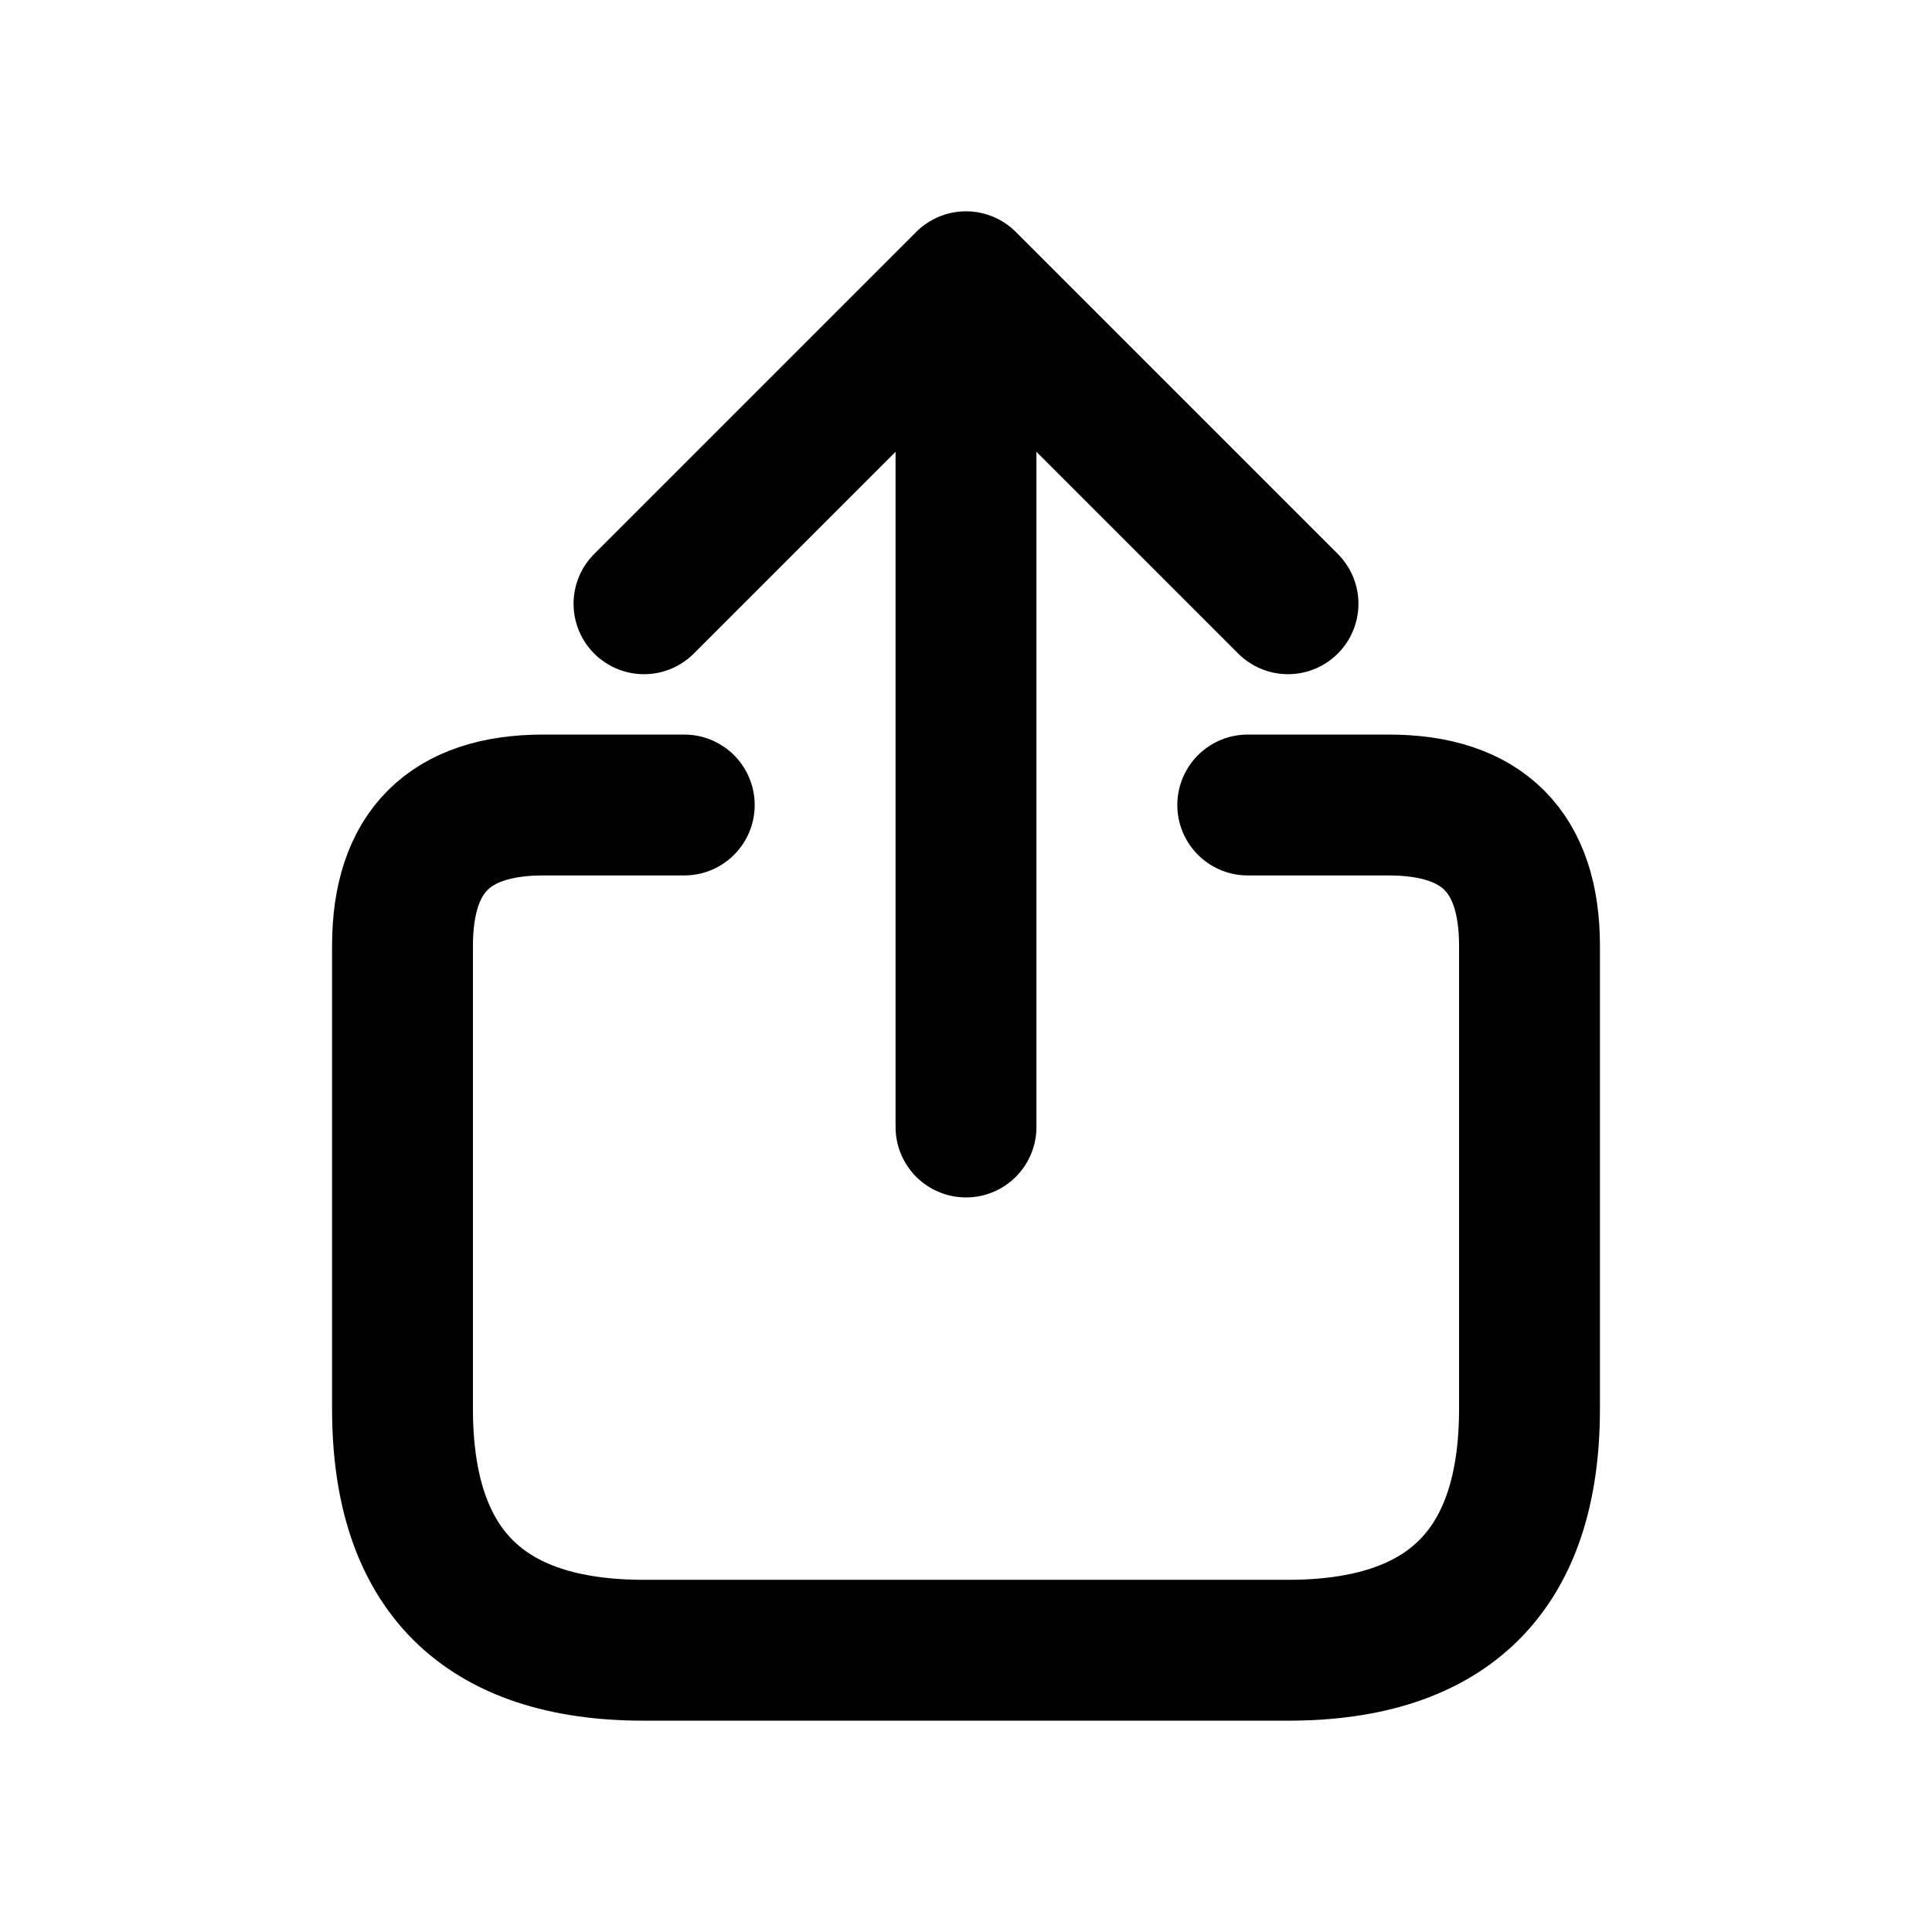
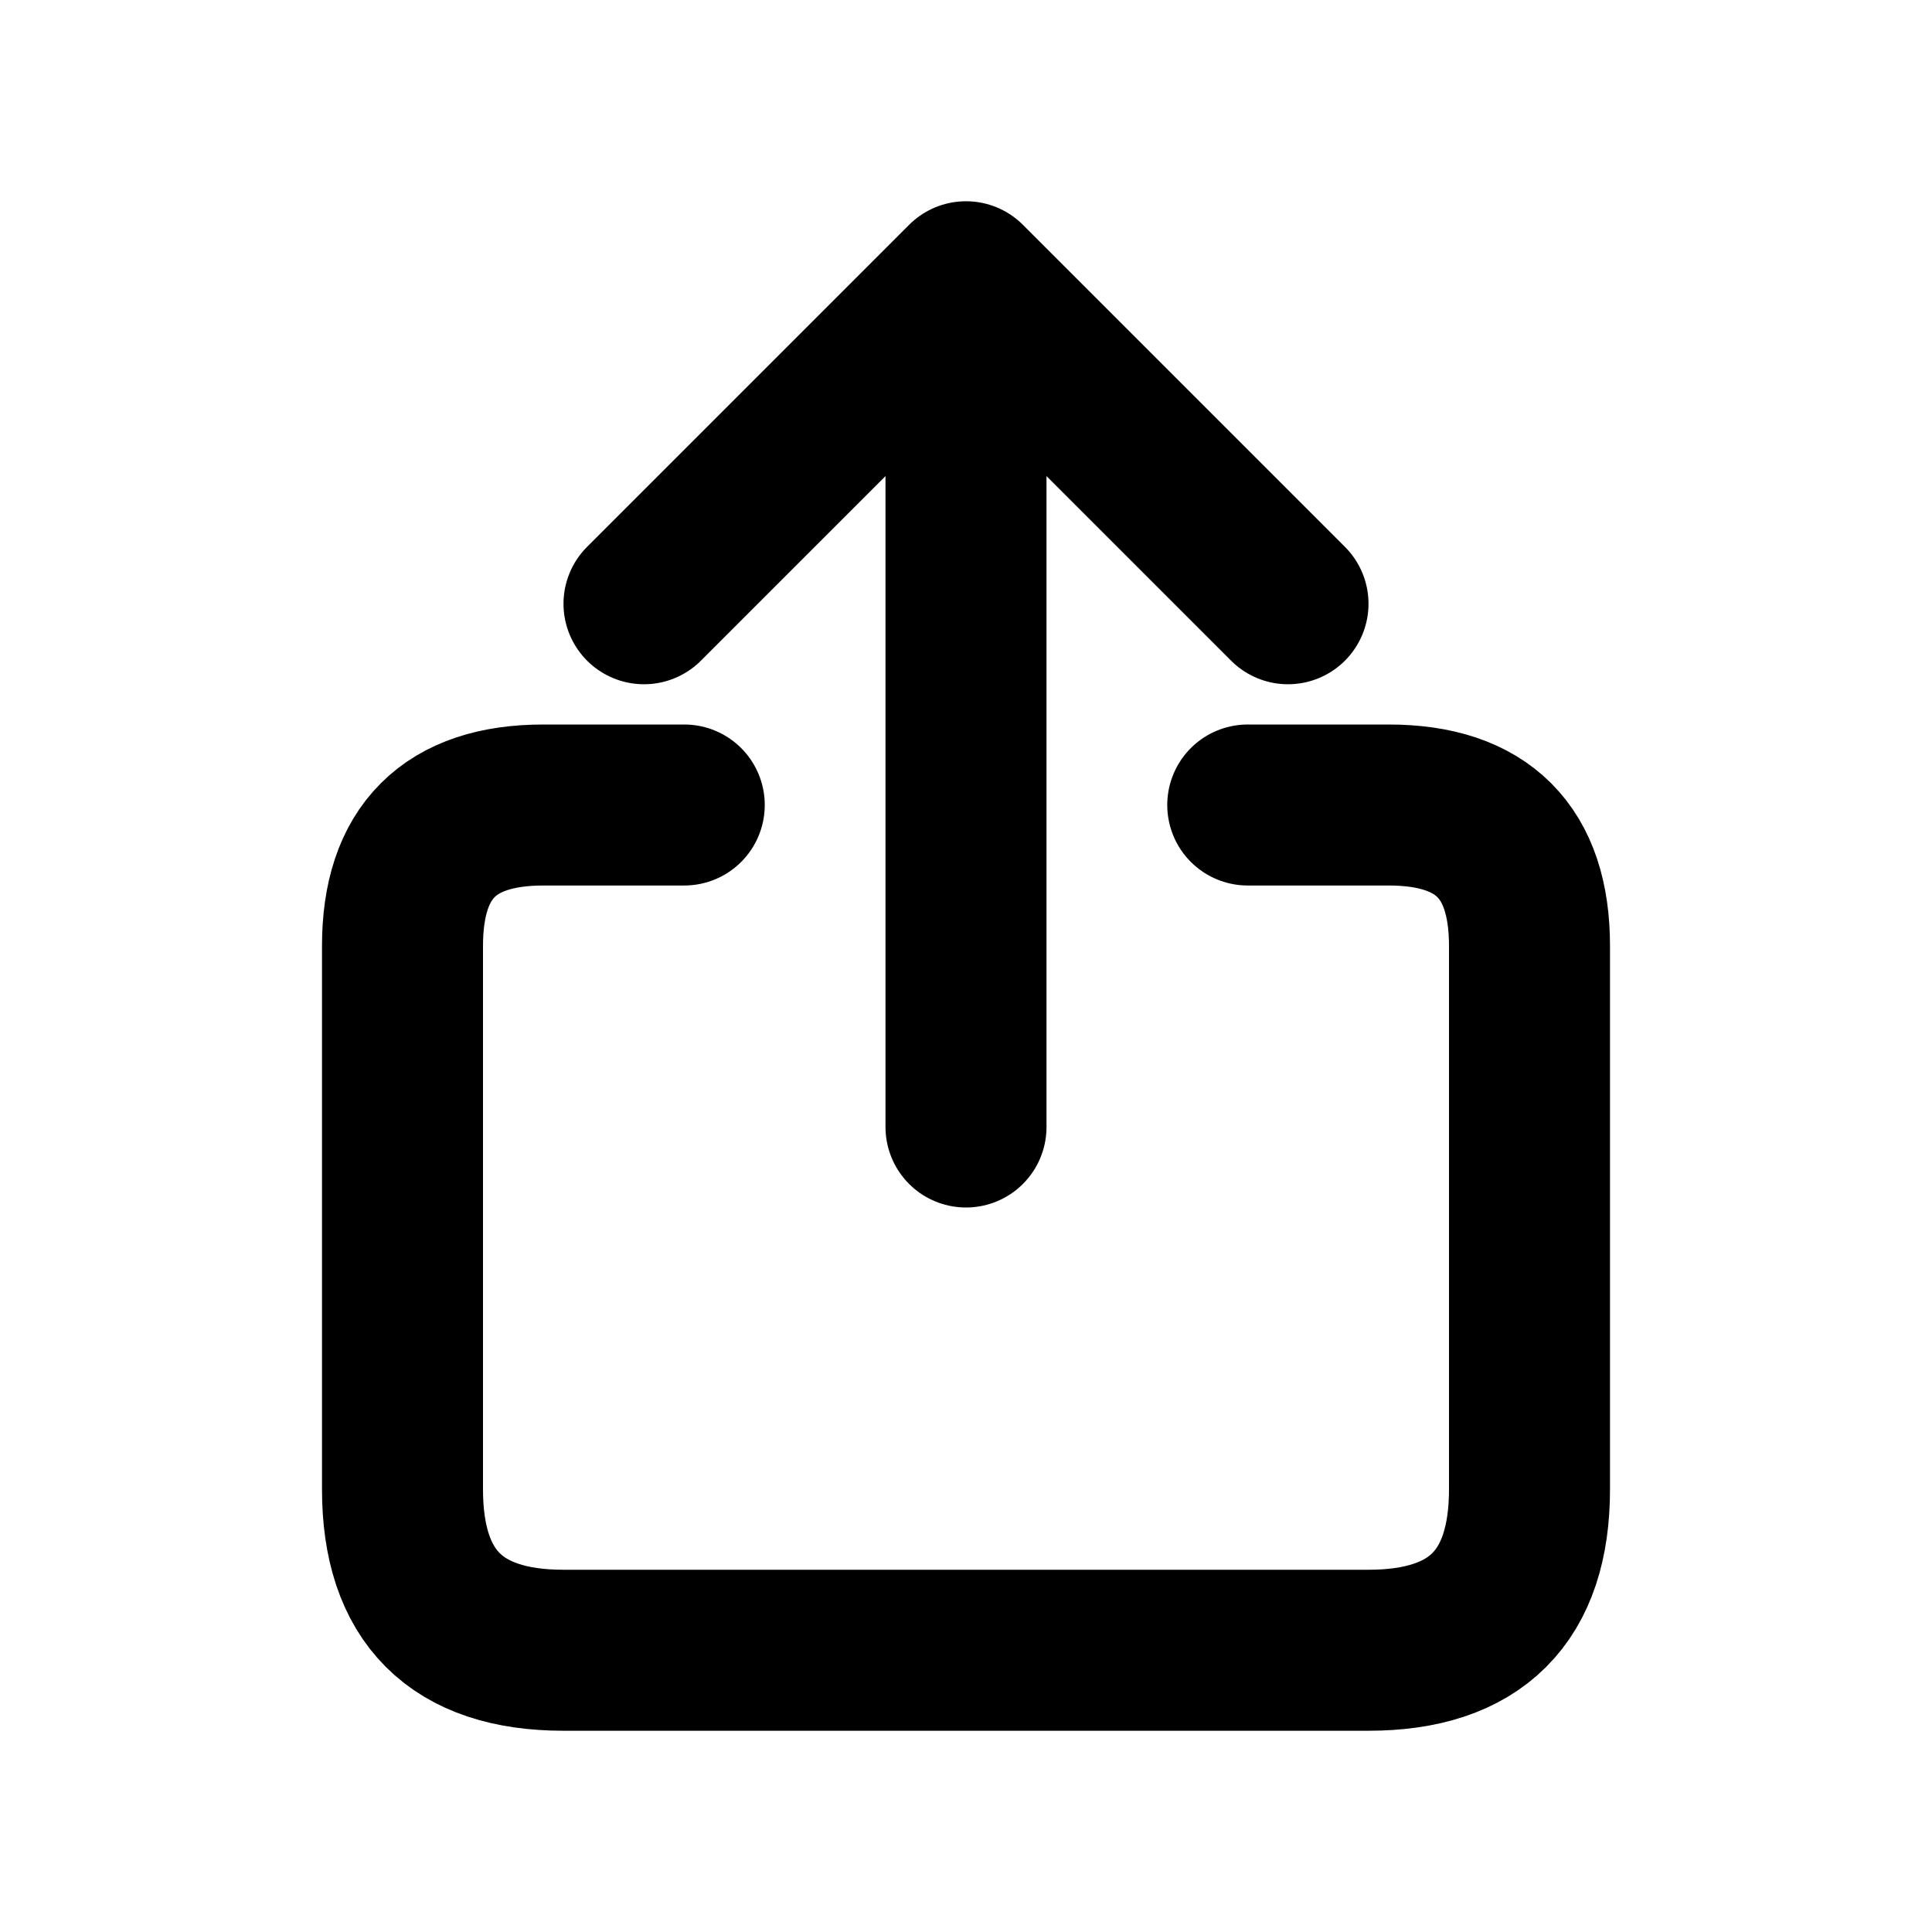
- <svg xmlns="http://www.w3.org/2000/svg" viewBox="0 0 24 24" fill="none" stroke="currentColor" stroke-width="1.75" stroke-linecap="round" stroke-linejoin="round">
+ <svg xmlns="http://www.w3.org/2000/svg" viewBox="0 0 24 24" fill="none" stroke="currentColor" stroke-width="2" stroke-linecap="round" stroke-linejoin="round">
  <path d="M12 14V3.5M8 7.5l4-4 4 4" />
-   <path d="M8.5 10L6.75 10Q5 10 5 11.75L5 17.5Q5 20.5 8 20.5L16 20.5Q19 20.5 19 17.5L19 11.75Q19 10 17.25 10L15.5 10" />
+   <path d="M8.5 10L6.75 10Q5 10 5 11.75L5 18.5Q5 20.5 7 20.5L17 20.5Q19 20.5 19 18.5L19 11.75Q19 10 17.25 10L15.5 10" />
</svg>
